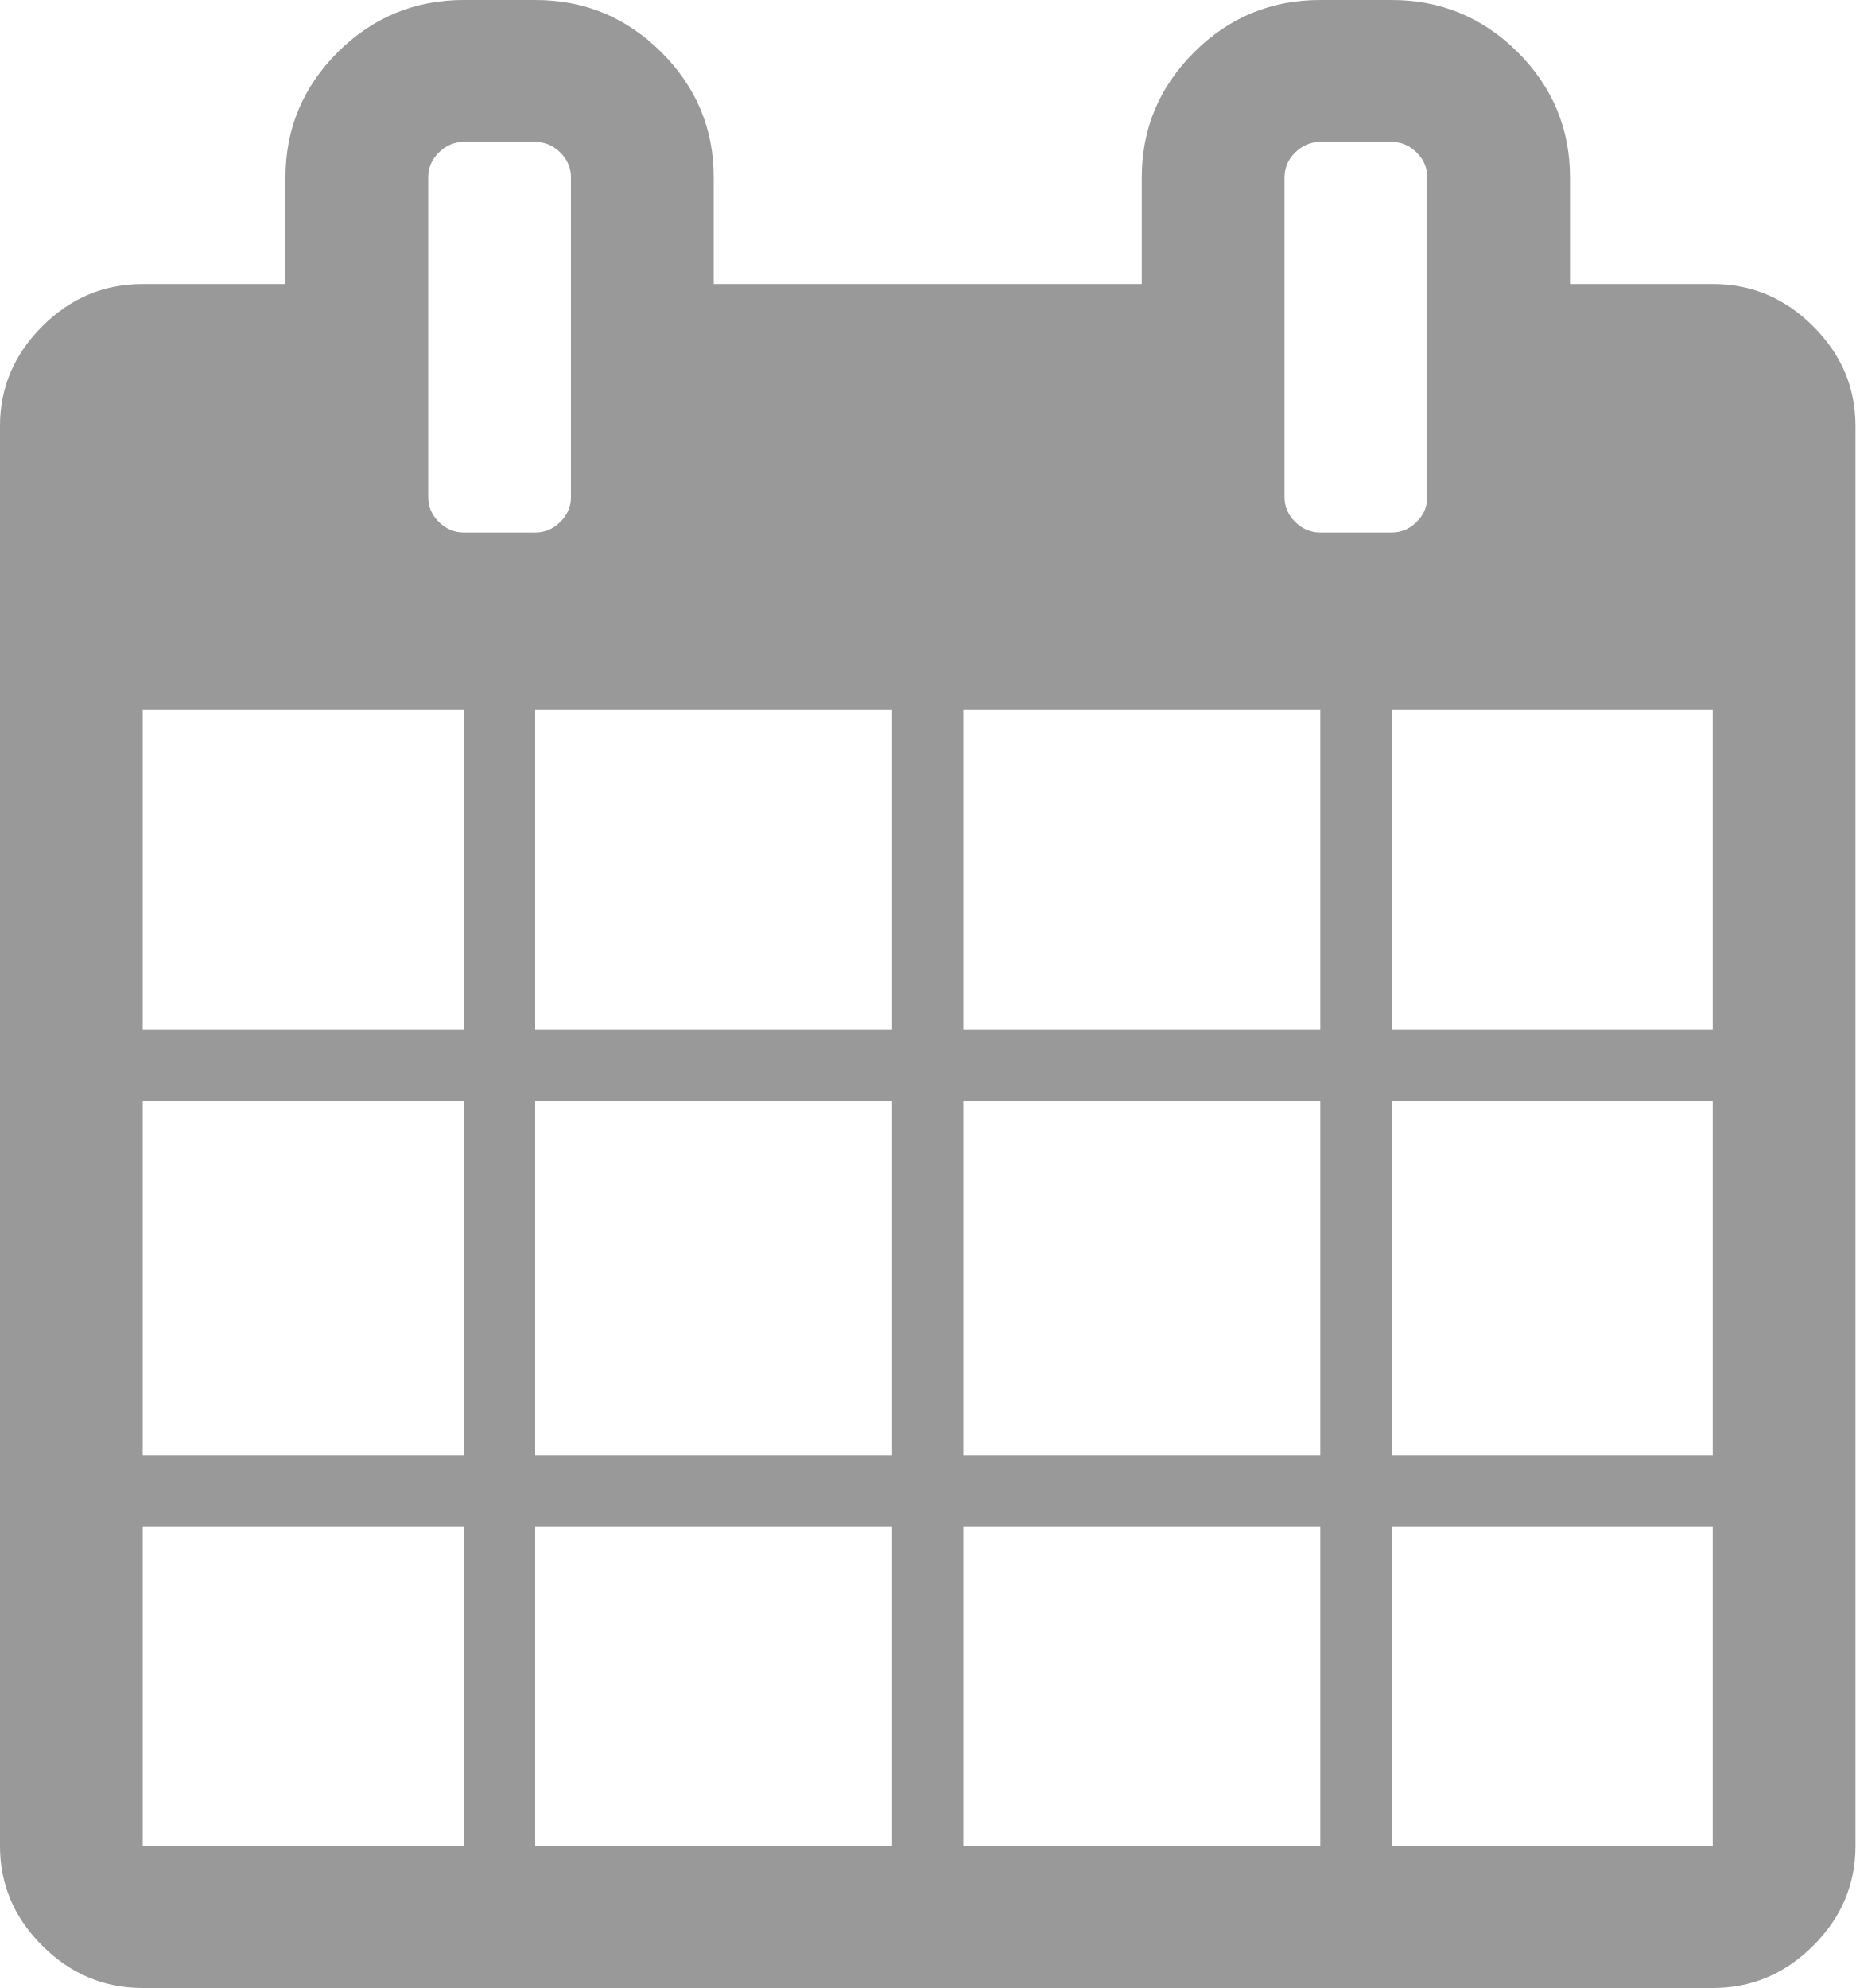
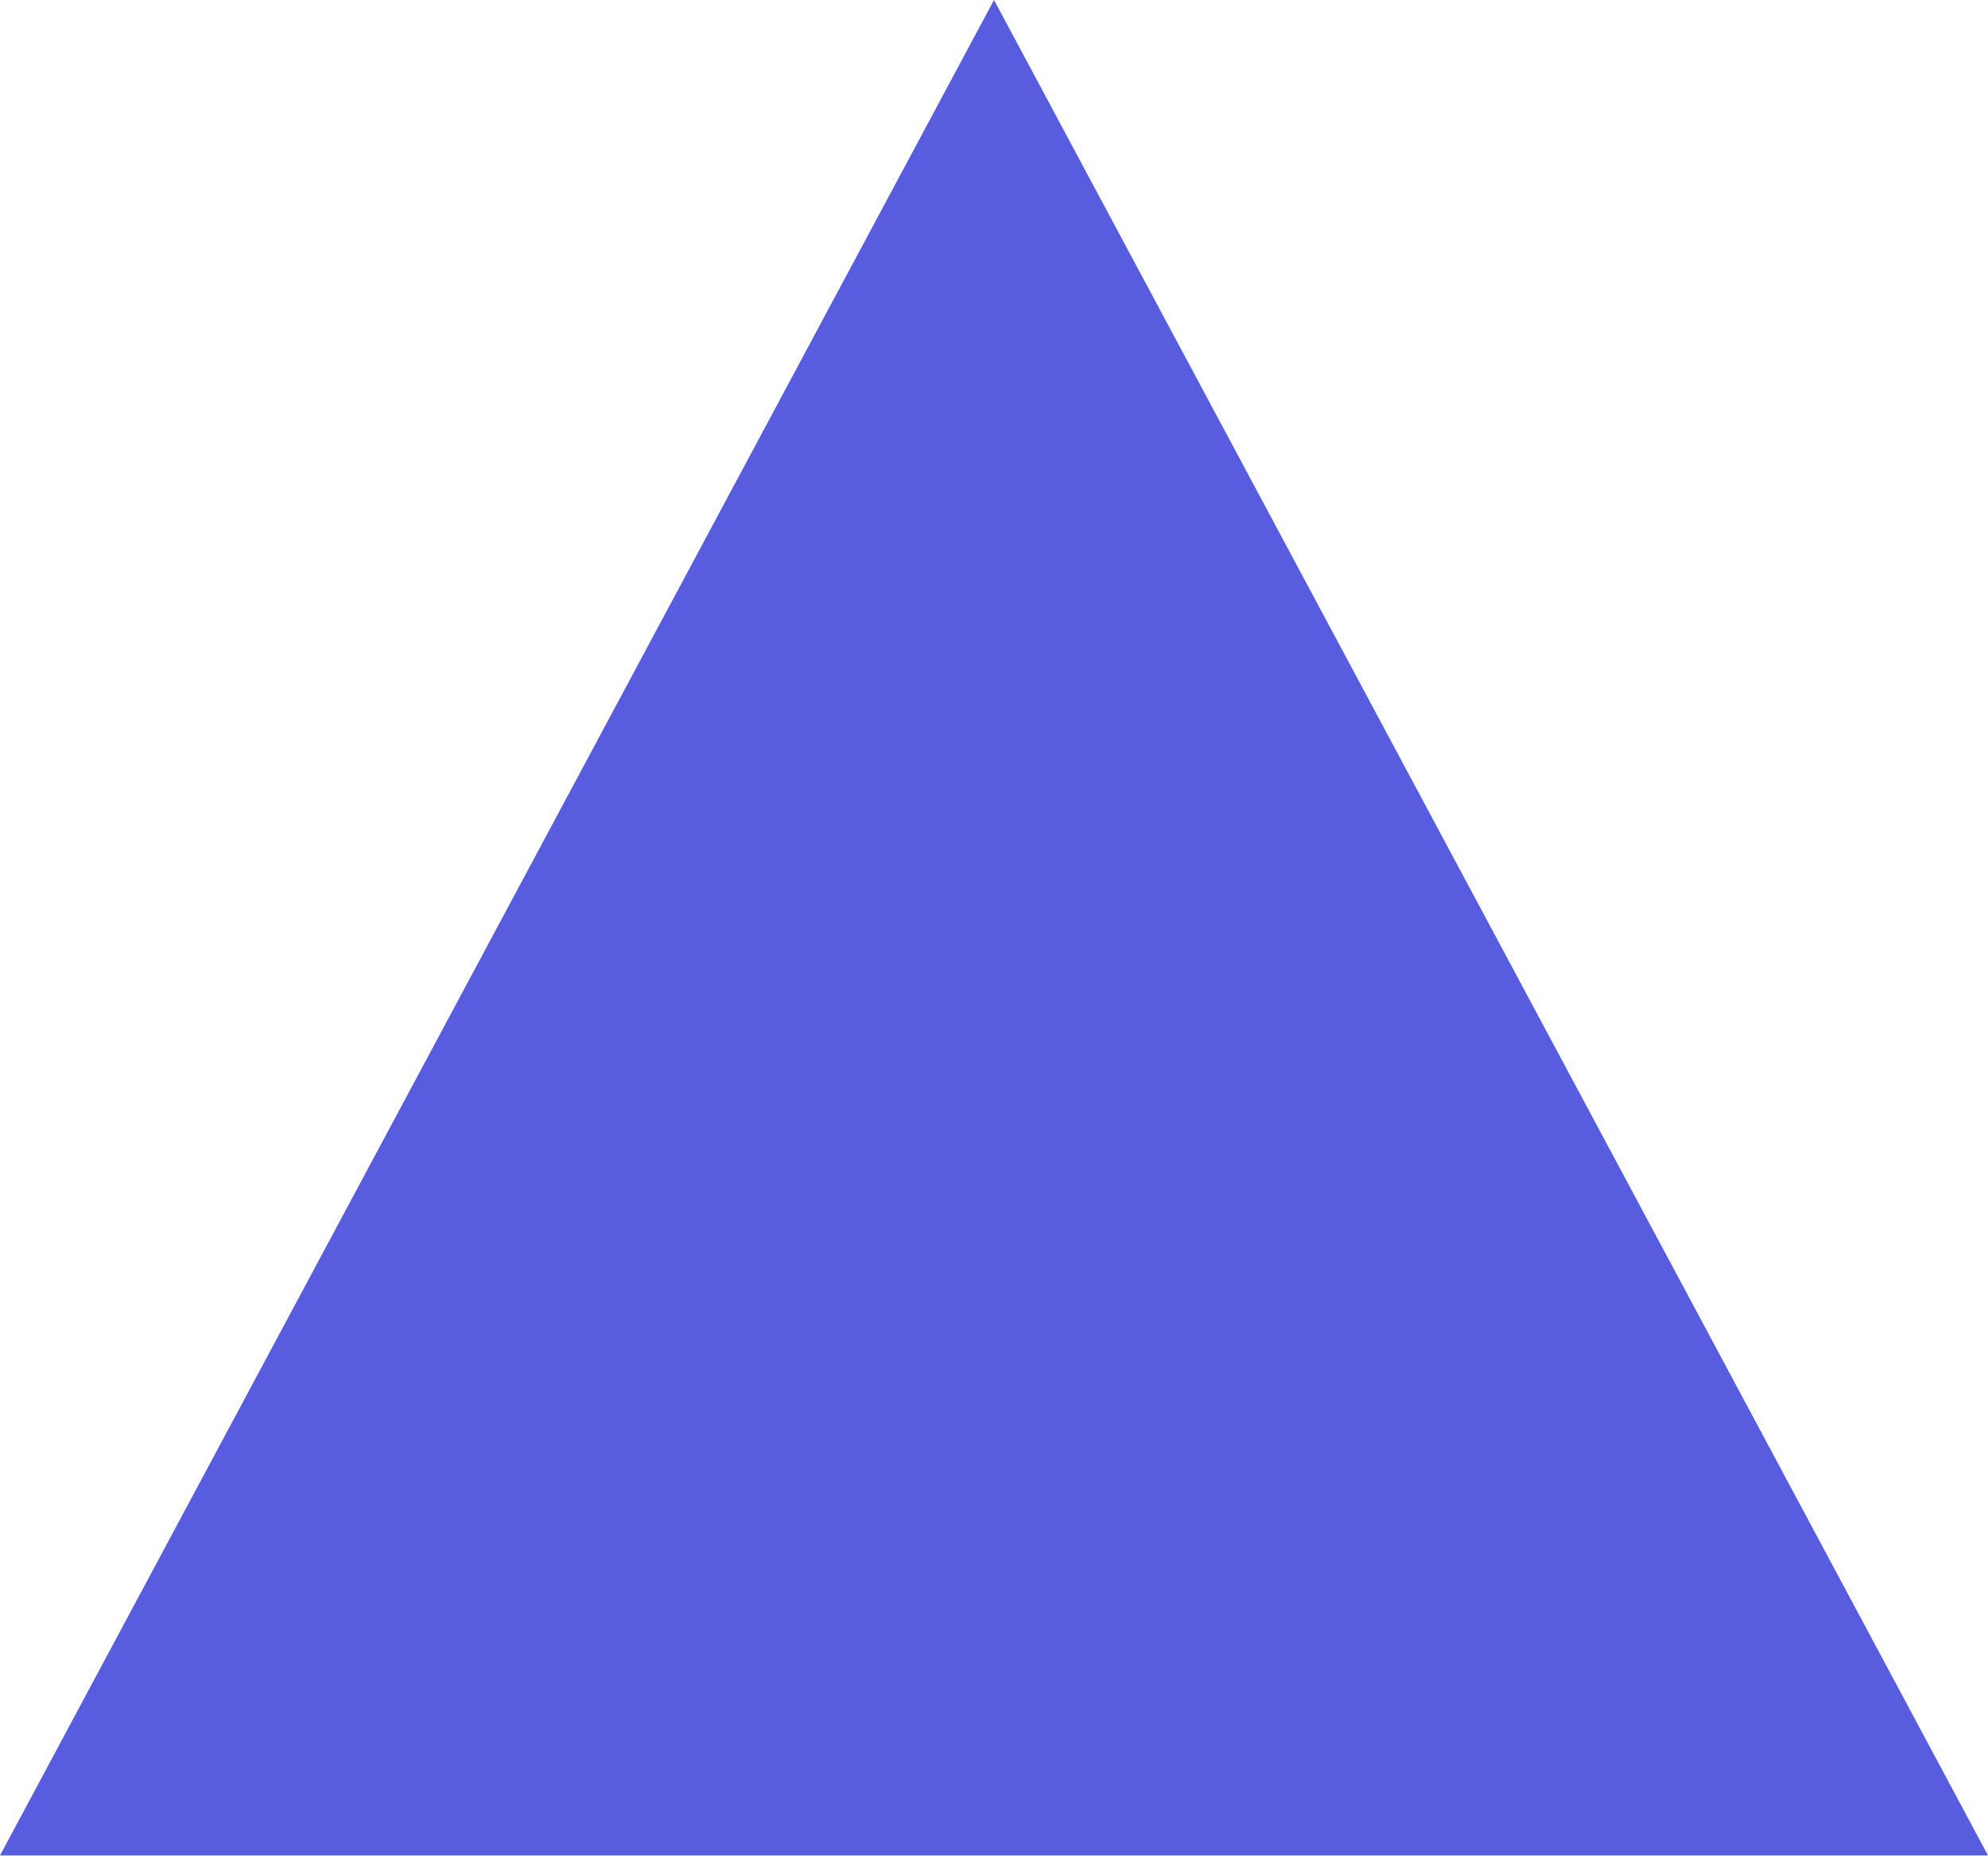
- <svg xmlns="http://www.w3.org/2000/svg" version="1.1" width="14px" height="15px">
-   <g transform="matrix(1 0 0 1 -176 -6 )">
-     <path d="M 1.077 11.518  L 1.077 13.929  L 3.5 13.929  L 3.5 11.518  L 1.077 11.518  Z M 4.038 11.518  L 4.038 13.929  L 6.731 13.929  L 6.731 11.518  L 4.038 11.518  Z M 1.077 8.304  L 1.077 10.982  L 3.5 10.982  L 3.5 8.304  L 1.077 8.304  Z M 4.038 8.304  L 4.038 10.982  L 6.731 10.982  L 6.731 8.304  L 4.038 8.304  Z M 1.077 5.357  L 1.077 7.768  L 3.5 7.768  L 3.5 5.357  L 1.077 5.357  Z M 7.269 11.518  L 7.269 13.929  L 9.962 13.929  L 9.962 11.518  L 7.269 11.518  Z M 4.038 5.357  L 4.038 7.768  L 6.731 7.768  L 6.731 5.357  L 4.038 5.357  Z M 10.5 11.518  L 10.5 13.929  L 12.923 13.929  L 12.923 11.518  L 10.5 11.518  Z M 7.269 8.304  L 7.269 10.982  L 9.962 10.982  L 9.962 8.304  L 7.269 8.304  Z M 4.228 3.938  C 4.281 3.885  4.308 3.823  4.308 3.75  L 4.308 1.339  C 4.308 1.267  4.281 1.204  4.228 1.151  C 4.174 1.098  4.111 1.071  4.038 1.071  L 3.5 1.071  C 3.427 1.071  3.364 1.098  3.311 1.151  C 3.257 1.204  3.231 1.267  3.231 1.339  L 3.231 3.75  C 3.231 3.823  3.257 3.885  3.311 3.938  C 3.364 3.991  3.427 4.018  3.5 4.018  L 4.038 4.018  C 4.111 4.018  4.174 3.991  4.228 3.938  Z M 10.5 8.304  L 10.5 10.982  L 12.923 10.982  L 12.923 8.304  L 10.5 8.304  Z M 7.269 5.357  L 7.269 7.768  L 9.962 7.768  L 9.962 5.357  L 7.269 5.357  Z M 10.5 5.357  L 10.5 7.768  L 12.923 7.768  L 12.923 5.357  L 10.5 5.357  Z M 10.689 3.938  C 10.743 3.885  10.769 3.823  10.769 3.75  L 10.769 1.339  C 10.769 1.267  10.743 1.204  10.689 1.151  C 10.636 1.098  10.573 1.071  10.5 1.071  L 9.962 1.071  C 9.889 1.071  9.826 1.098  9.772 1.151  C 9.719 1.204  9.692 1.267  9.692 1.339  L 9.692 3.75  C 9.692 3.823  9.719 3.885  9.772 3.938  C 9.826 3.991  9.889 4.018  9.962 4.018  L 10.5 4.018  C 10.573 4.018  10.636 3.991  10.689 3.938  Z M 13.68 2.461  C 13.893 2.673  14 2.924  14 3.214  L 14 13.929  C 14 14.219  13.893 14.47  13.68 14.682  C 13.467 14.894  13.215 15  12.923 15  L 1.077 15  C 0.785 15  0.533 14.894  0.32 14.682  C 0.107 14.47  0 14.219  0 13.929  L 0 3.214  C 0 2.924  0.107 2.673  0.32 2.461  C 0.533 2.249  0.785 2.143  1.077 2.143  L 2.154 2.143  L 2.154 1.339  C 2.154 0.971  2.286 0.656  2.549 0.393  C 2.813 0.131  3.13 0  3.5 0  L 4.038 0  C 4.409 0  4.726 0.131  4.989 0.393  C 5.253 0.656  5.385 0.971  5.385 1.339  L 5.385 2.143  L 8.615 2.143  L 8.615 1.339  C 8.615 0.971  8.747 0.656  9.011 0.393  C 9.274 0.131  9.591 0  9.962 0  L 10.5 0  C 10.87 0  11.187 0.131  11.451 0.393  C 11.714 0.656  11.846 0.971  11.846 1.339  L 11.846 2.143  L 12.923 2.143  C 13.215 2.143  13.467 2.249  13.68 2.461  Z " fill-rule="nonzero" fill="#999999" stroke="none" transform="matrix(1 0 0 1 176 6 )" />
+ <svg xmlns="http://www.w3.org/2000/svg" version="1.1" width="15px" height="14px">
+   <g transform="matrix(1 0 0 1 0 -446 )">
+     <path d="M 0 460  L 7.5 446  L 15 460  L 0 460  Z " fill-rule="nonzero" fill="#585de0" stroke="none" />
  </g>
</svg>
